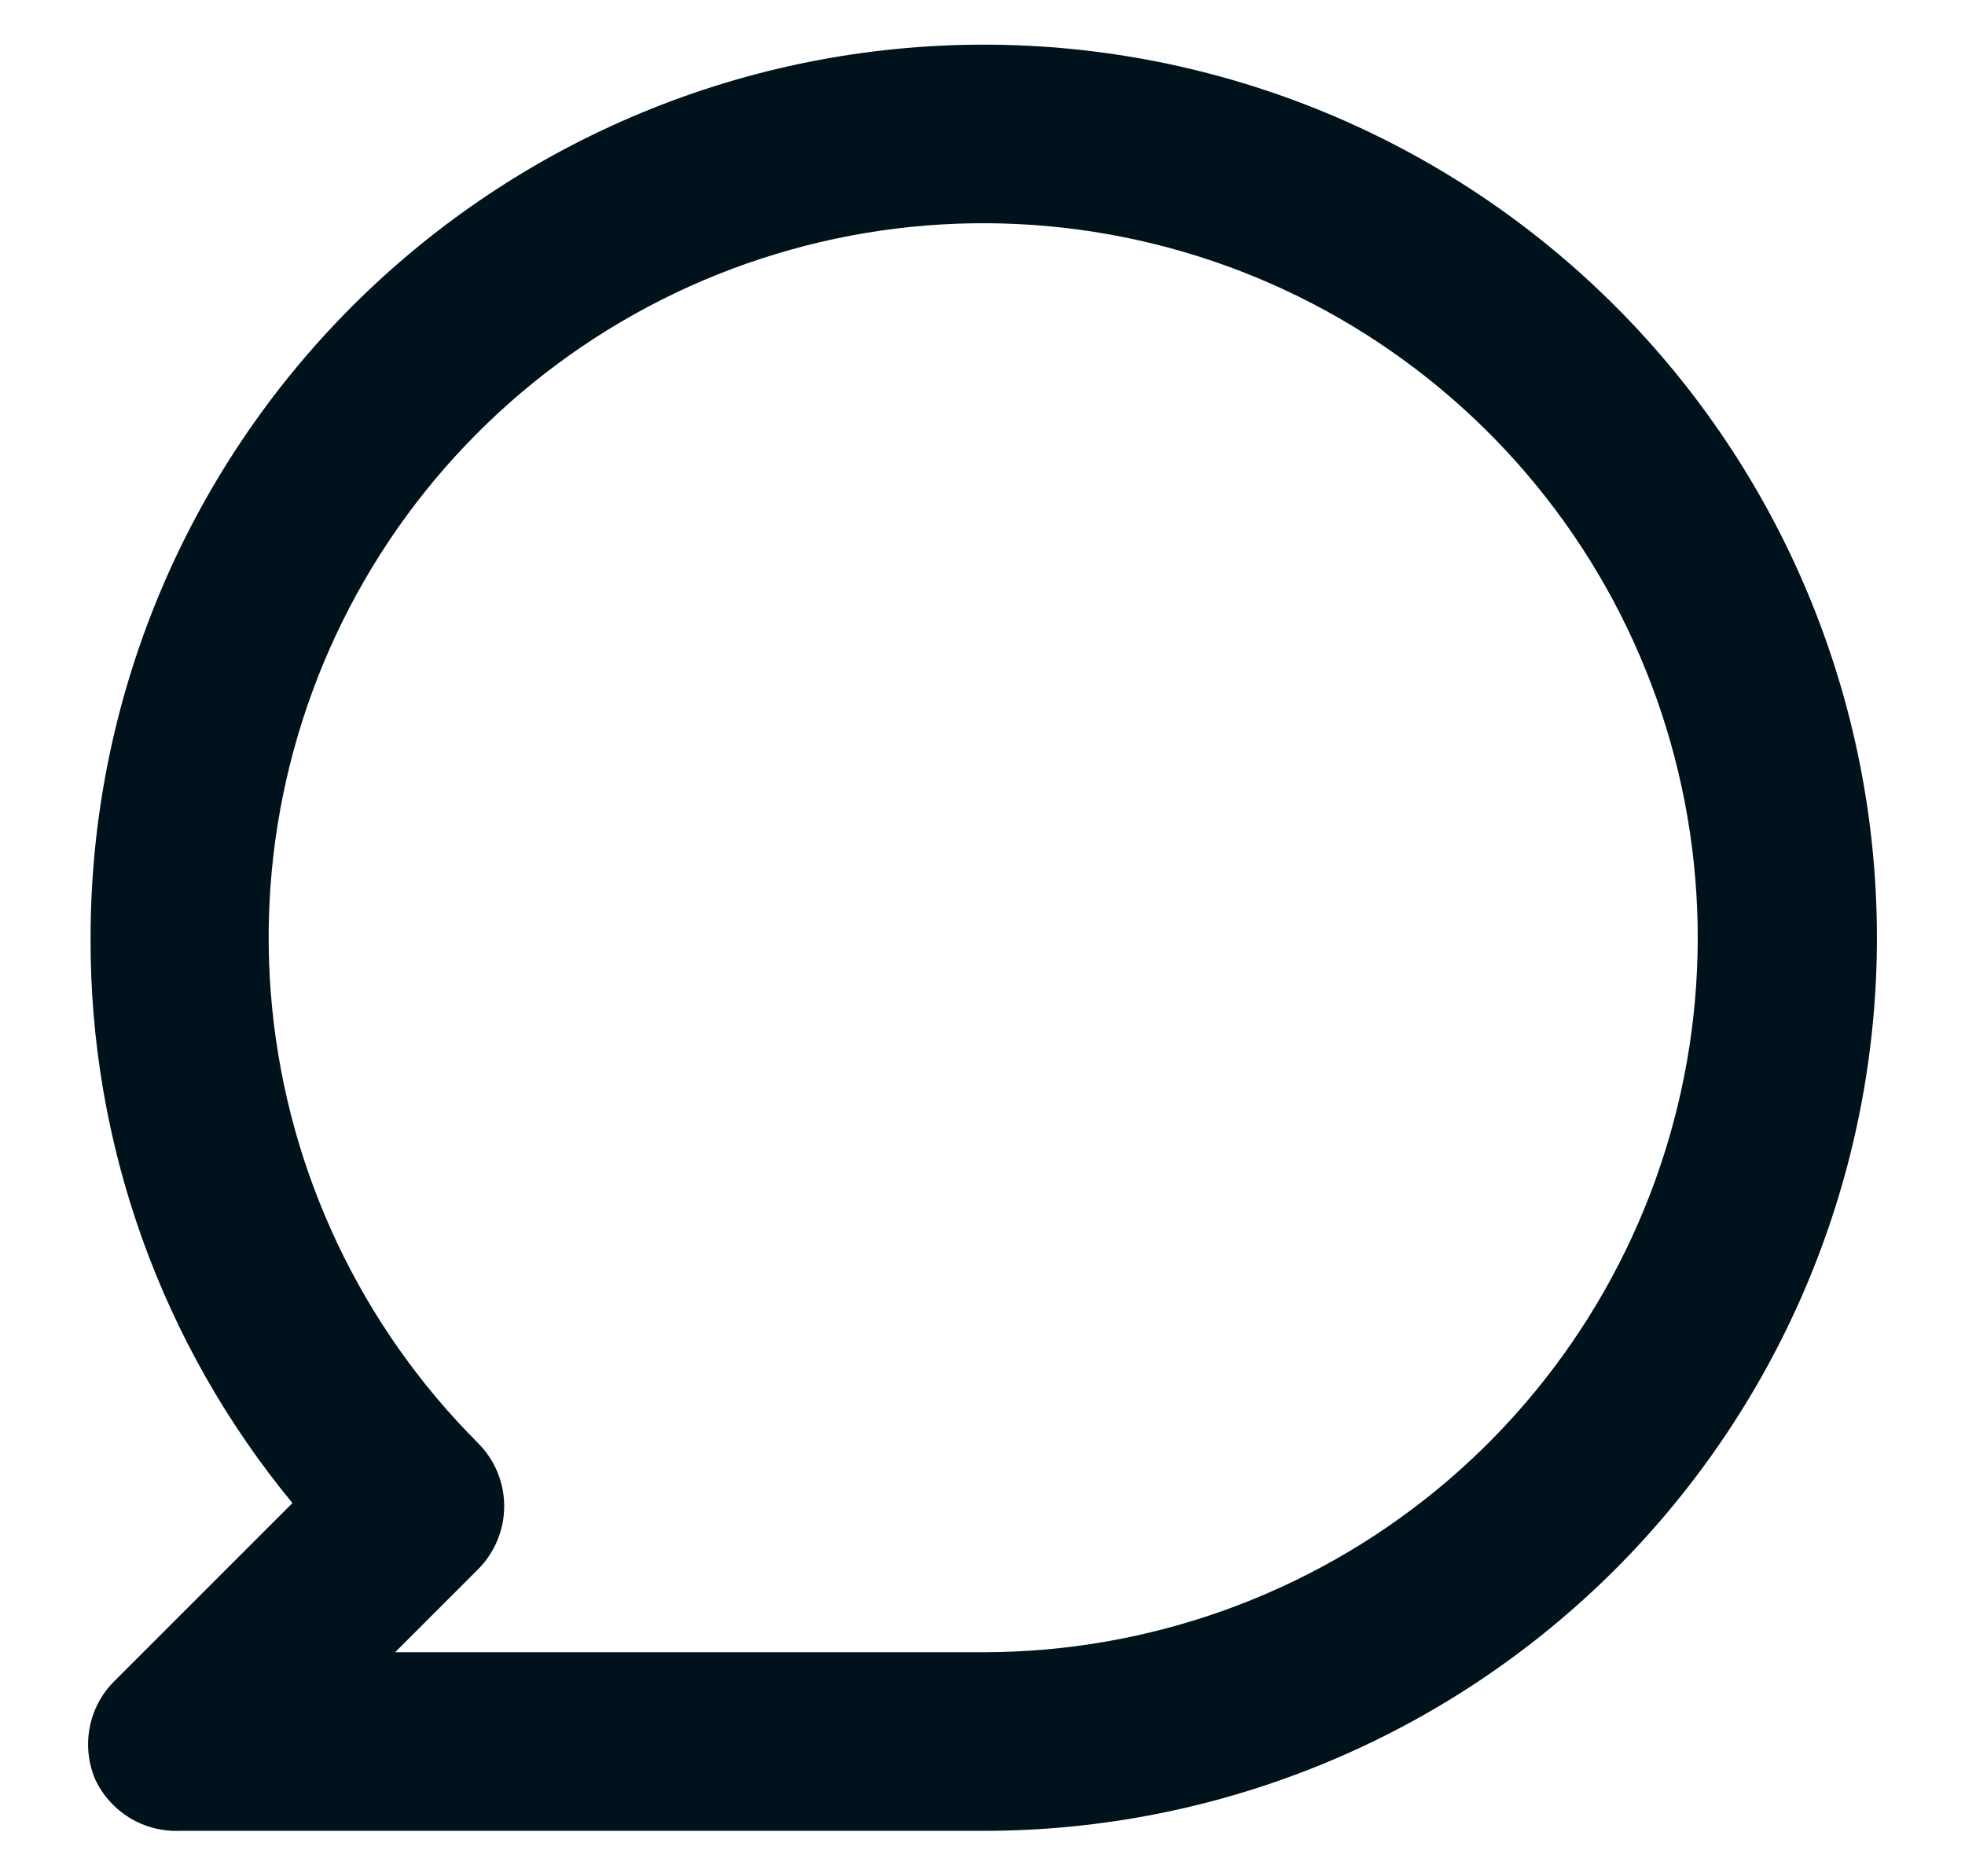
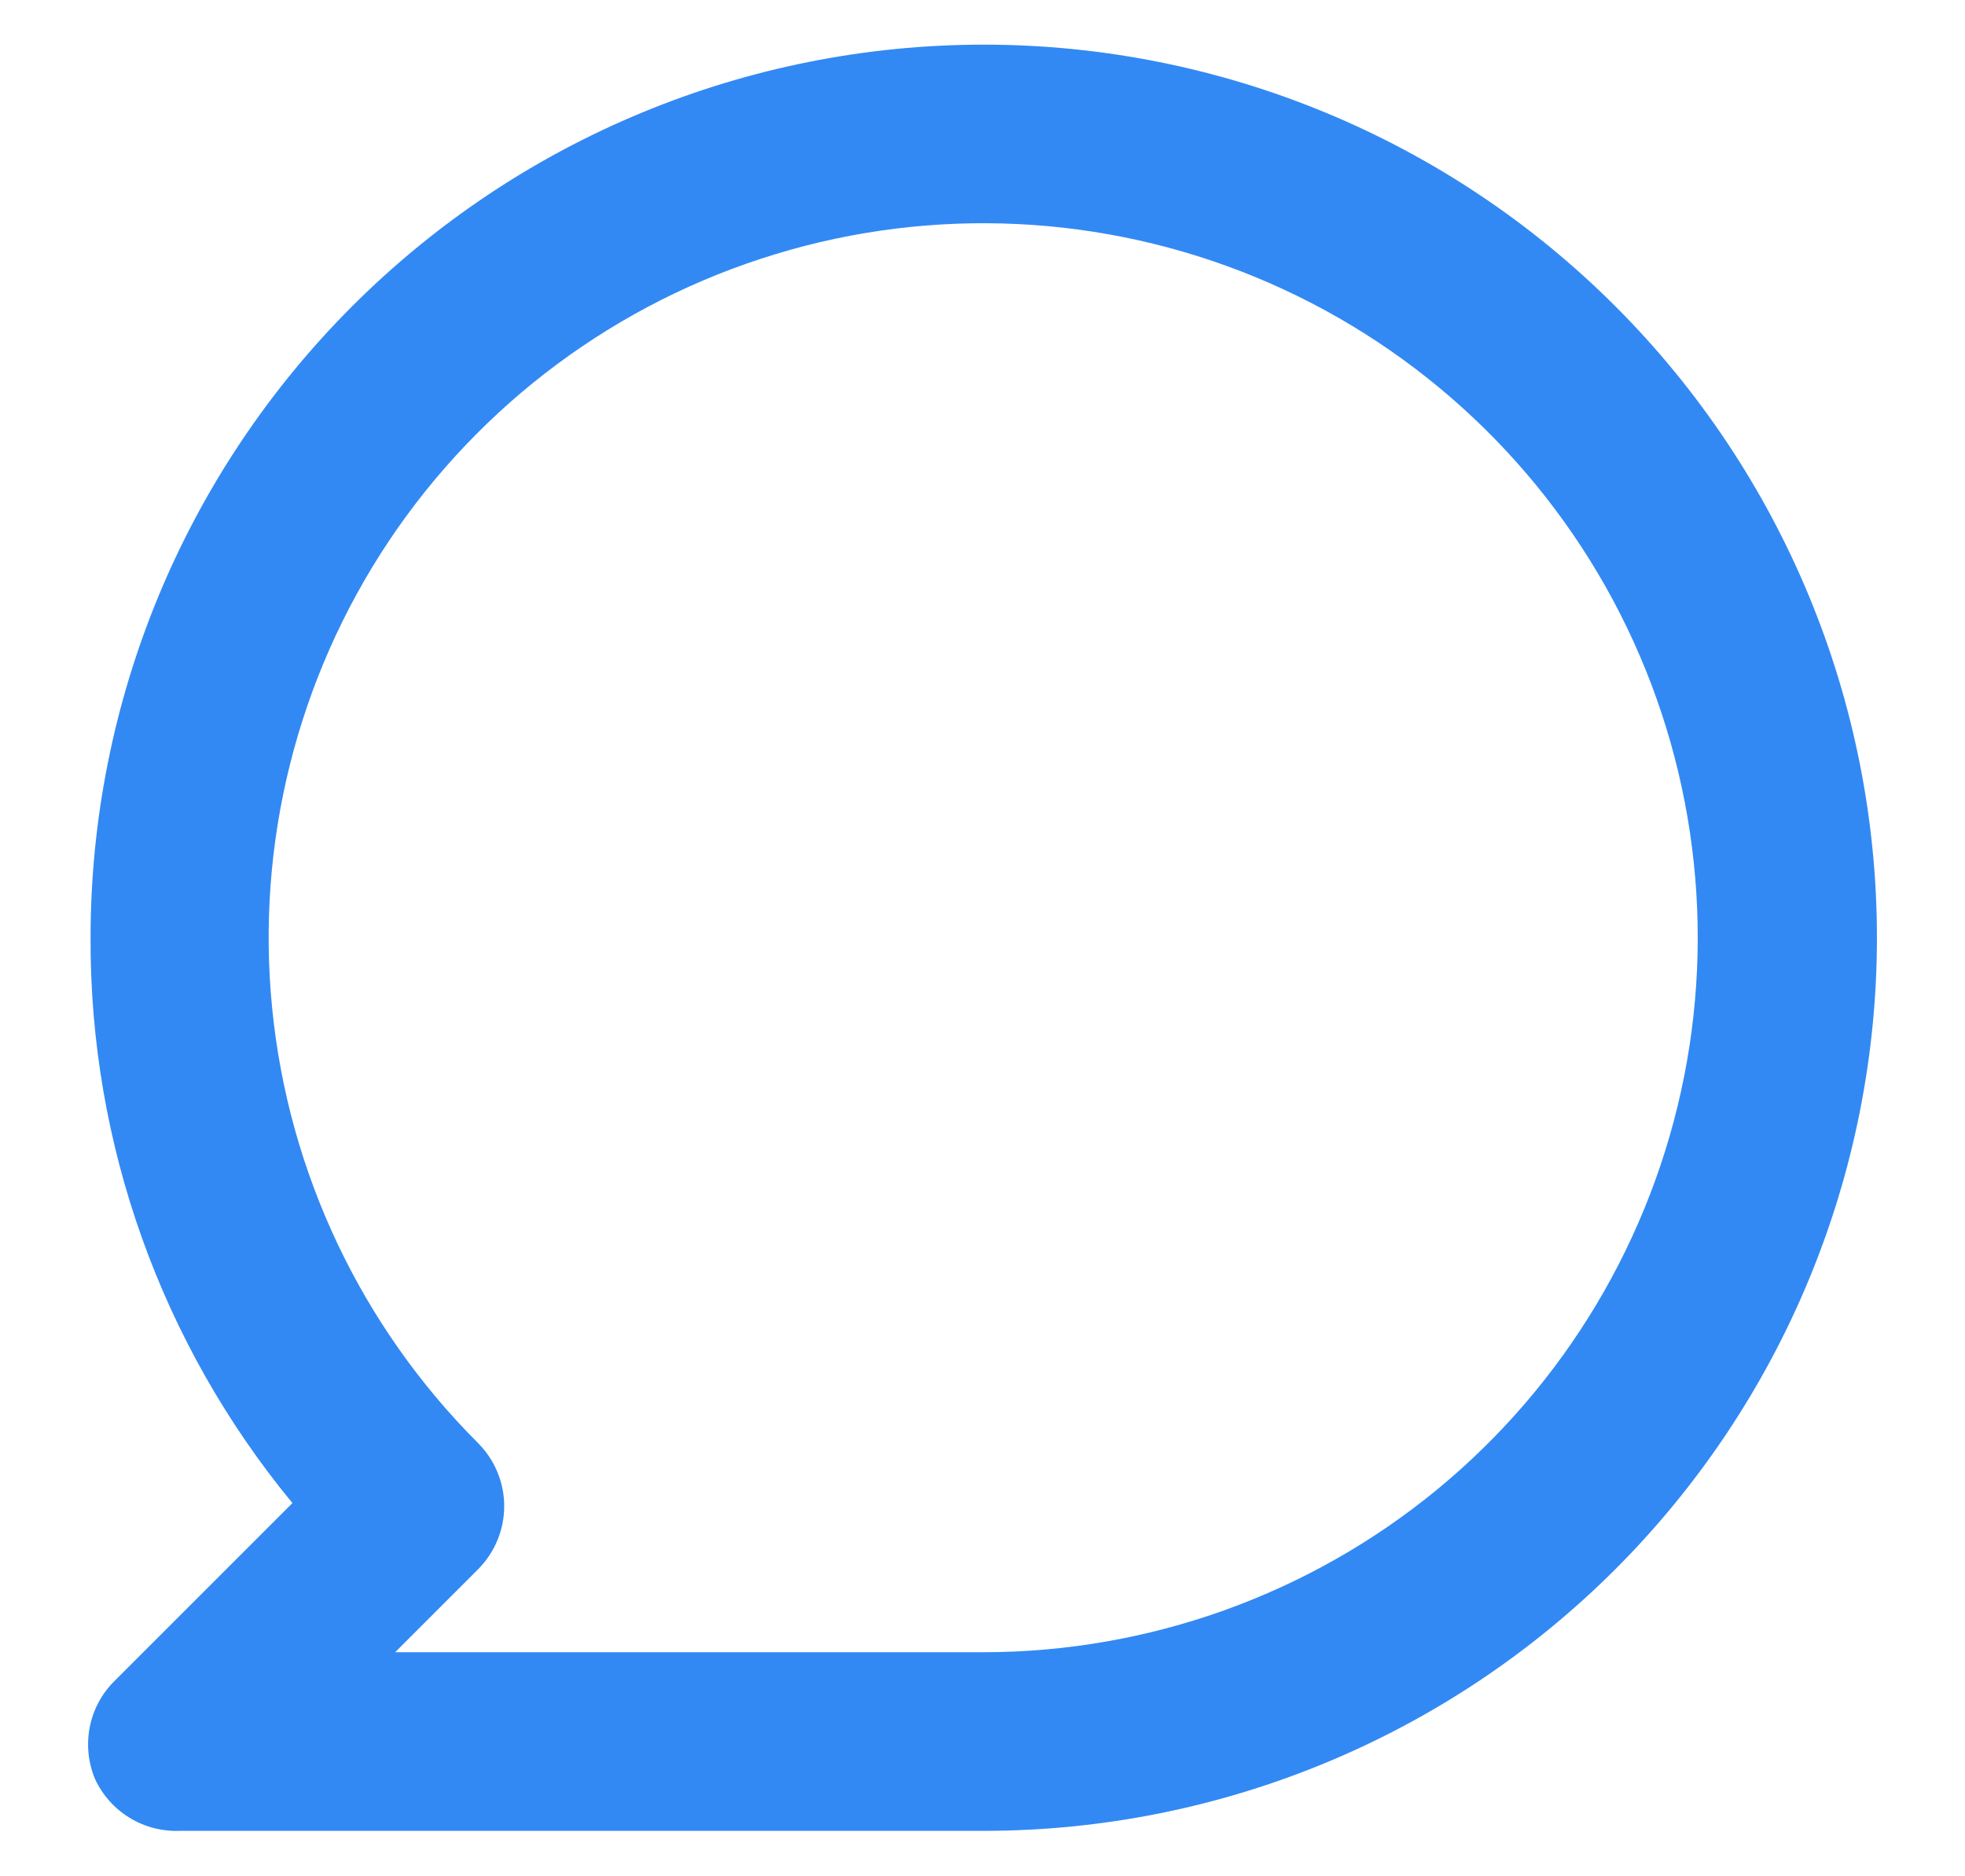
- <svg xmlns="http://www.w3.org/2000/svg" width="22" height="21" viewBox="0 0 22 21" fill="none">
-   <path d="M11.014 0.5C9.701 0.5 8.401 0.758 7.187 1.261C5.974 1.763 4.872 2.5 3.943 3.429C2.068 5.304 1.014 7.847 1.014 10.5C1.005 12.809 1.805 15.048 3.274 16.83L1.274 18.83C1.135 18.97 1.041 19.149 1.004 19.343C0.967 19.537 0.988 19.738 1.064 19.92C1.147 20.099 1.282 20.251 1.451 20.354C1.62 20.457 1.816 20.508 2.014 20.5H11.014C13.666 20.5 16.21 19.446 18.085 17.571C19.96 15.695 21.014 13.152 21.014 10.5C21.014 7.847 19.96 5.304 18.085 3.429C16.21 1.553 13.666 0.5 11.014 0.5ZM11.014 18.5H4.424L5.354 17.57C5.54 17.382 5.645 17.129 5.645 16.865C5.645 16.6 5.54 16.347 5.354 16.16C4.045 14.852 3.229 13.13 3.047 11.288C2.864 9.447 3.326 7.599 4.353 6.059C5.381 4.52 6.91 3.384 8.681 2.846C10.451 2.307 12.354 2.399 14.064 3.106C15.775 3.814 17.187 5.092 18.061 6.723C18.934 8.355 19.215 10.239 18.855 12.055C18.495 13.87 17.517 15.505 16.088 16.68C14.658 17.855 12.865 18.498 11.014 18.5Z" fill="#00131D" />
+ <svg xmlns="http://www.w3.org/2000/svg" width="22" height="21" viewBox="0 0 22 21" fill="#3289F3">
+   <path d="M11.014 0.5C9.701 0.5 8.401 0.758 7.187 1.261C5.974 1.763 4.872 2.5 3.943 3.429C2.068 5.304 1.014 7.847 1.014 10.5C1.005 12.809 1.805 15.048 3.274 16.83L1.274 18.83C1.135 18.97 1.041 19.149 1.004 19.343C0.967 19.537 0.988 19.738 1.064 19.92C1.147 20.099 1.282 20.251 1.451 20.354C1.62 20.457 1.816 20.508 2.014 20.5H11.014C13.666 20.5 16.21 19.446 18.085 17.571C19.96 15.695 21.014 13.152 21.014 10.5C21.014 7.847 19.96 5.304 18.085 3.429C16.21 1.553 13.666 0.5 11.014 0.5ZM11.014 18.5H4.424L5.354 17.57C5.54 17.382 5.645 17.129 5.645 16.865C5.645 16.6 5.54 16.347 5.354 16.16C4.045 14.852 3.229 13.13 3.047 11.288C2.864 9.447 3.326 7.599 4.353 6.059C5.381 4.52 6.91 3.384 8.681 2.846C10.451 2.307 12.354 2.399 14.064 3.106C15.775 3.814 17.187 5.092 18.061 6.723C18.934 8.355 19.215 10.239 18.855 12.055C18.495 13.87 17.517 15.505 16.088 16.68C14.658 17.855 12.865 18.498 11.014 18.5Z" />
</svg>
